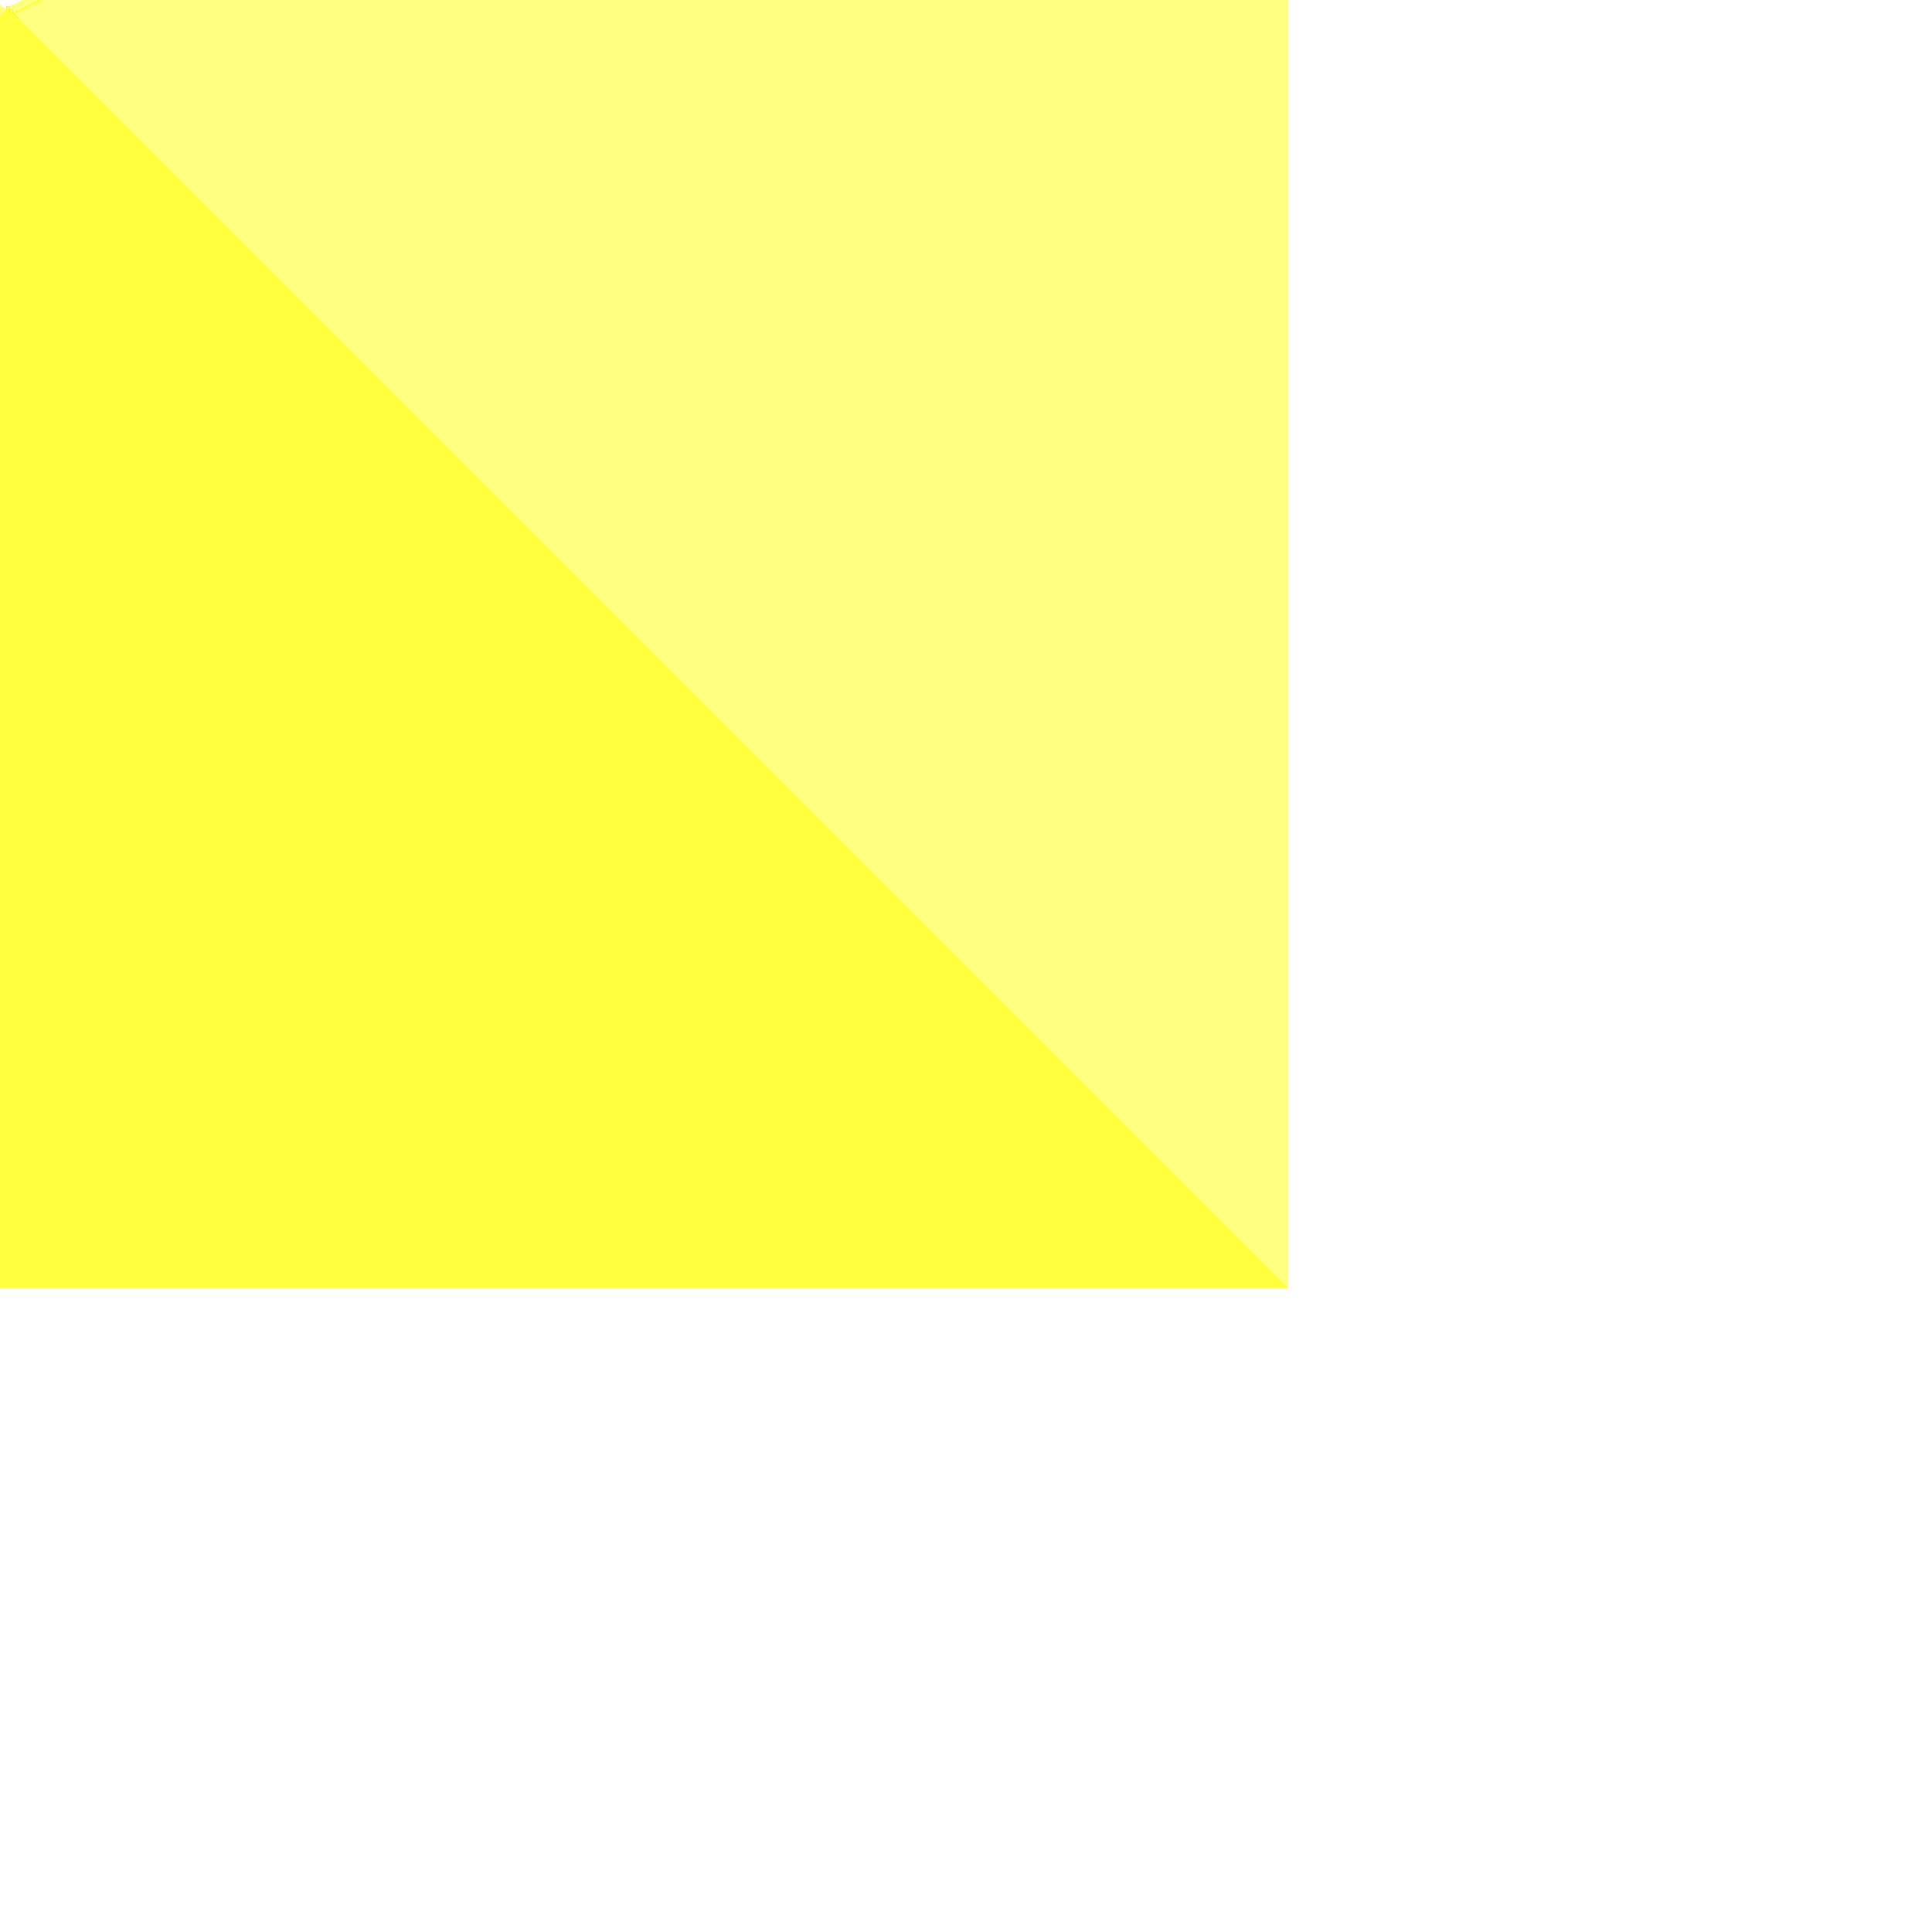
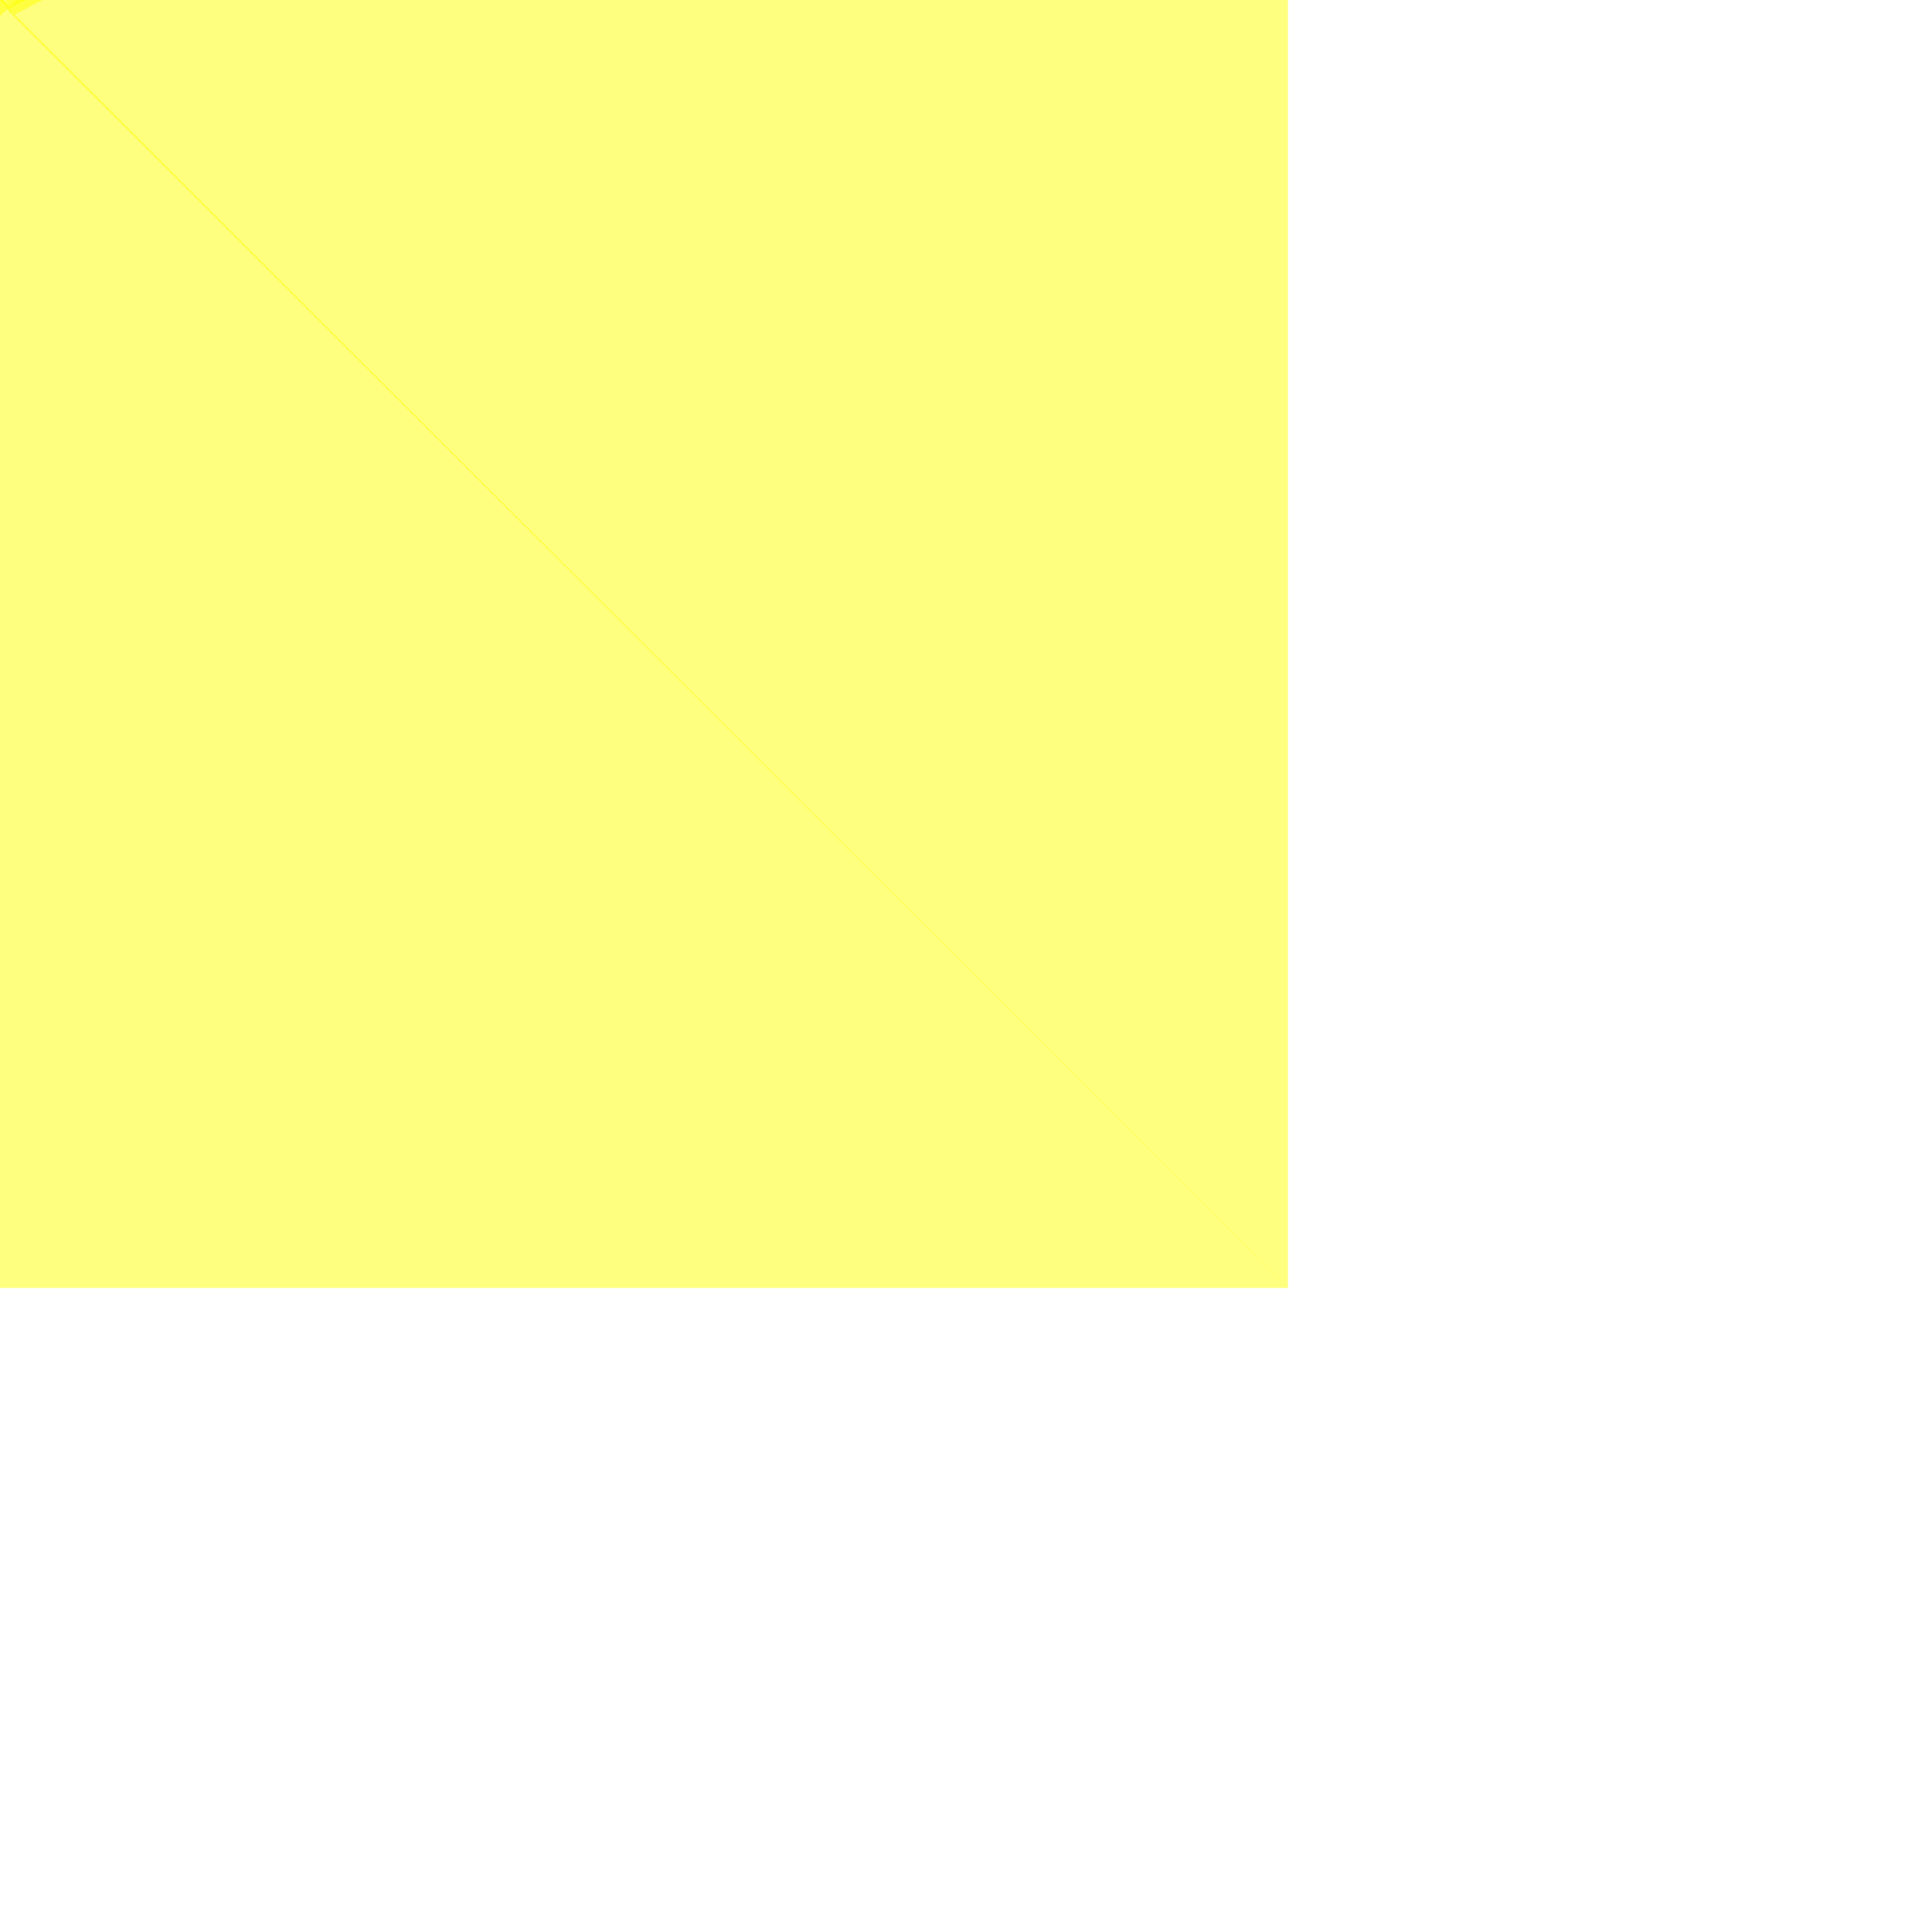
<svg xmlns="http://www.w3.org/2000/svg">
-   <line x1="100.00" y1="100.00" x2="150.00" y2="100.00" stroke="black" stroke-width="1" />
-   <line x1="150.00" y1="100.00" x2="150.00" y2="150.00" stroke="green" stroke-width="1" />
-   <line x1="150.00" y1="150.00" x2="100.00" y2="150.00" stroke="green" stroke-width="1" />
-   <line x1="100.00" y1="150.00" x2="100.00" y2="100.00" stroke="black" stroke-width="1" />
-   <line x1="200.00" y1="200.00" x2="250.00" y2="250.00" stroke="black" stroke-width="1" />
-   <line x1="100.00" y1="100.00" x2="150.00" y2="100.00" stroke="red" stroke-width="1" />
-   <line x1="150.00" y1="100.00" x2="150.00" y2="150.00" stroke="green" stroke-width="1" />
-   <line x1="150.00" y1="150.00" x2="100.00" y2="150.00" stroke="green" stroke-width="1" />
-   <line x1="100.00" y1="150.00" x2="100.00" y2="100.00" stroke="red" stroke-width="1" />
-   <line x1="200.00" y1="200.00" x2="250.00" y2="250.00" stroke="blue" stroke-width="1" />
-   <line x1="150.00" y1="150.00" x2="200.00" y2="150.00" stroke="black" stroke-width="1" />
-   <line x1="200.00" y1="150.00" x2="200.00" y2="200.00" stroke="green" stroke-width="1" />
-   <line x1="200.00" y1="200.00" x2="150.00" y2="200.00" stroke="green" stroke-width="1" />
-   <line x1="150.00" y1="200.00" x2="150.00" y2="150.00" stroke="black" stroke-width="1" />
-   <line x1="250.00" y1="250.00" x2="300.00" y2="300.00" stroke="black" stroke-width="1" />
-   <line x1="150.00" y1="150.00" x2="200.00" y2="150.00" stroke="red" stroke-width="1" />
-   <line x1="200.00" y1="150.00" x2="200.00" y2="200.00" stroke="green" stroke-width="1" />
-   <line x1="200.00" y1="200.00" x2="150.00" y2="200.00" stroke="green" stroke-width="1" />
-   <line x1="150.00" y1="200.00" x2="150.00" y2="150.00" stroke="red" stroke-width="1" />
-   <line x1="250.00" y1="250.00" x2="300.00" y2="300.00" stroke="blue" stroke-width="1" />
-   <polygon points="150.00,125.00 150.00,125.00 150.00,125.00 150.00,125.00 150.00,125.00 150.00,125.00 150.00,125.00 150.00,150.00 150.00,150.00 150.00,150.00 250.00,250.00 250.00,250.00 20000.00,20000.00 -10000.00,20000.00 -10000.00,10250.00 100.00,150.00 100.00,150.00 100.00,100.00 100.00,100.00 100.00,100.00 150.00,100.00 150.00,100.00 " style="fill:yellow;fill-opacity:0.50;stroke:yellow;stroke-width:1" />
-   <polygon points="225.00,225.00 225.00,225.00 225.00,225.00 225.00,225.00 225.00,225.00 225.00,225.00 225.00,225.00 250.00,250.00 225.00,225.00 200.00,200.00 225.00,225.00 200.00,200.00 20000.00,-10000.00 " style="fill:yellow;fill-opacity:0.50;stroke:yellow;stroke-width:1" />
-   <polygon points="20000.00,300.00 20000.00,300.00 20000.00,300.00 20000.00,20000.00 20000.00,20000.00 -10000.00,20000.00 -10000.00,-7425.00 100.00,150.00 100.00,150.00 100.00,150.00 100.00,150.00 100.00,100.00 250.00,250.00 250.00,250.00 150.00,150.00 150.00,150.00 150.00,100.00 20000.00,-10000.00 " style="fill:yellow;fill-opacity:0.50;stroke:yellow;stroke-width:1" />
+   <line x1="100.00" y1="150.00" x2="100.00" y2="100.00" stroke="green" stroke-width="1" />
+   <line x1="100.00" y1="150.00" x2="100.00" y2="100.00" stroke="green" stroke-width="1" />
+   <line x1="150.00" y1="200.00" x2="150.00" y2="150.00" stroke="green" stroke-width="1" />
+   <line x1="150.00" y1="200.00" x2="150.00" y2="150.00" stroke="green" stroke-width="1" />
+   <polygon points="150.00,125.00 150.00,150.00 150.00,150.00 150.00,150.00 150.00,150.00 20000.00,20000.00 20000.00,20000.00 112.26,150.00 100.00,150.00 100.00,150.00 100.00,150.00 -10000.00,10250.00 -10000.00,-10000.00 100.00,100.00 100.00,100.00 100.00,100.00 100.00,100.00 -10000.00,-10000.00 -10000.00,-10000.00 150.00,100.00 150.00,100.00 10250.00,-10000.00 20000.00,-10000.00 " style="fill:yellow;fill-opacity:0.50;stroke:yellow;stroke-width:1" />
+   <polygon points="225.00,225.00 225.00,225.00 225.00,225.00 225.00,225.00 150.00,150.00 150.00,150.00 150.00,150.00 150.00,150.00 100.00,100.00 100.00,100.00 100.00,100.00 100.00,100.00 -10000.00,-10000.00 -10000.00,-10000.00 150.00,100.00 150.00,100.00 150.00,100.00 150.00,100.00 150.00,100.00 150.00,100.00 -5910.00,-10000.00 20000.00,-10000.00 " style="fill:yellow;fill-opacity:0.50;stroke:yellow;stroke-width:1" />
+   <polygon points="20000.00,300.00 20000.00,20000.00 20000.00,20000.00 -10000.00,20000.00 -10000.00,-10000.00 100.00,100.00 100.00,100.00 100.00,100.00 100.00,100.00 -10000.00,-10000.00 -10000.00,-10000.00 20000.00,-10000.00 20000.00,-10000.00 " style="fill:yellow;fill-opacity:0.50;stroke:yellow;stroke-width:1" />
</svg>
